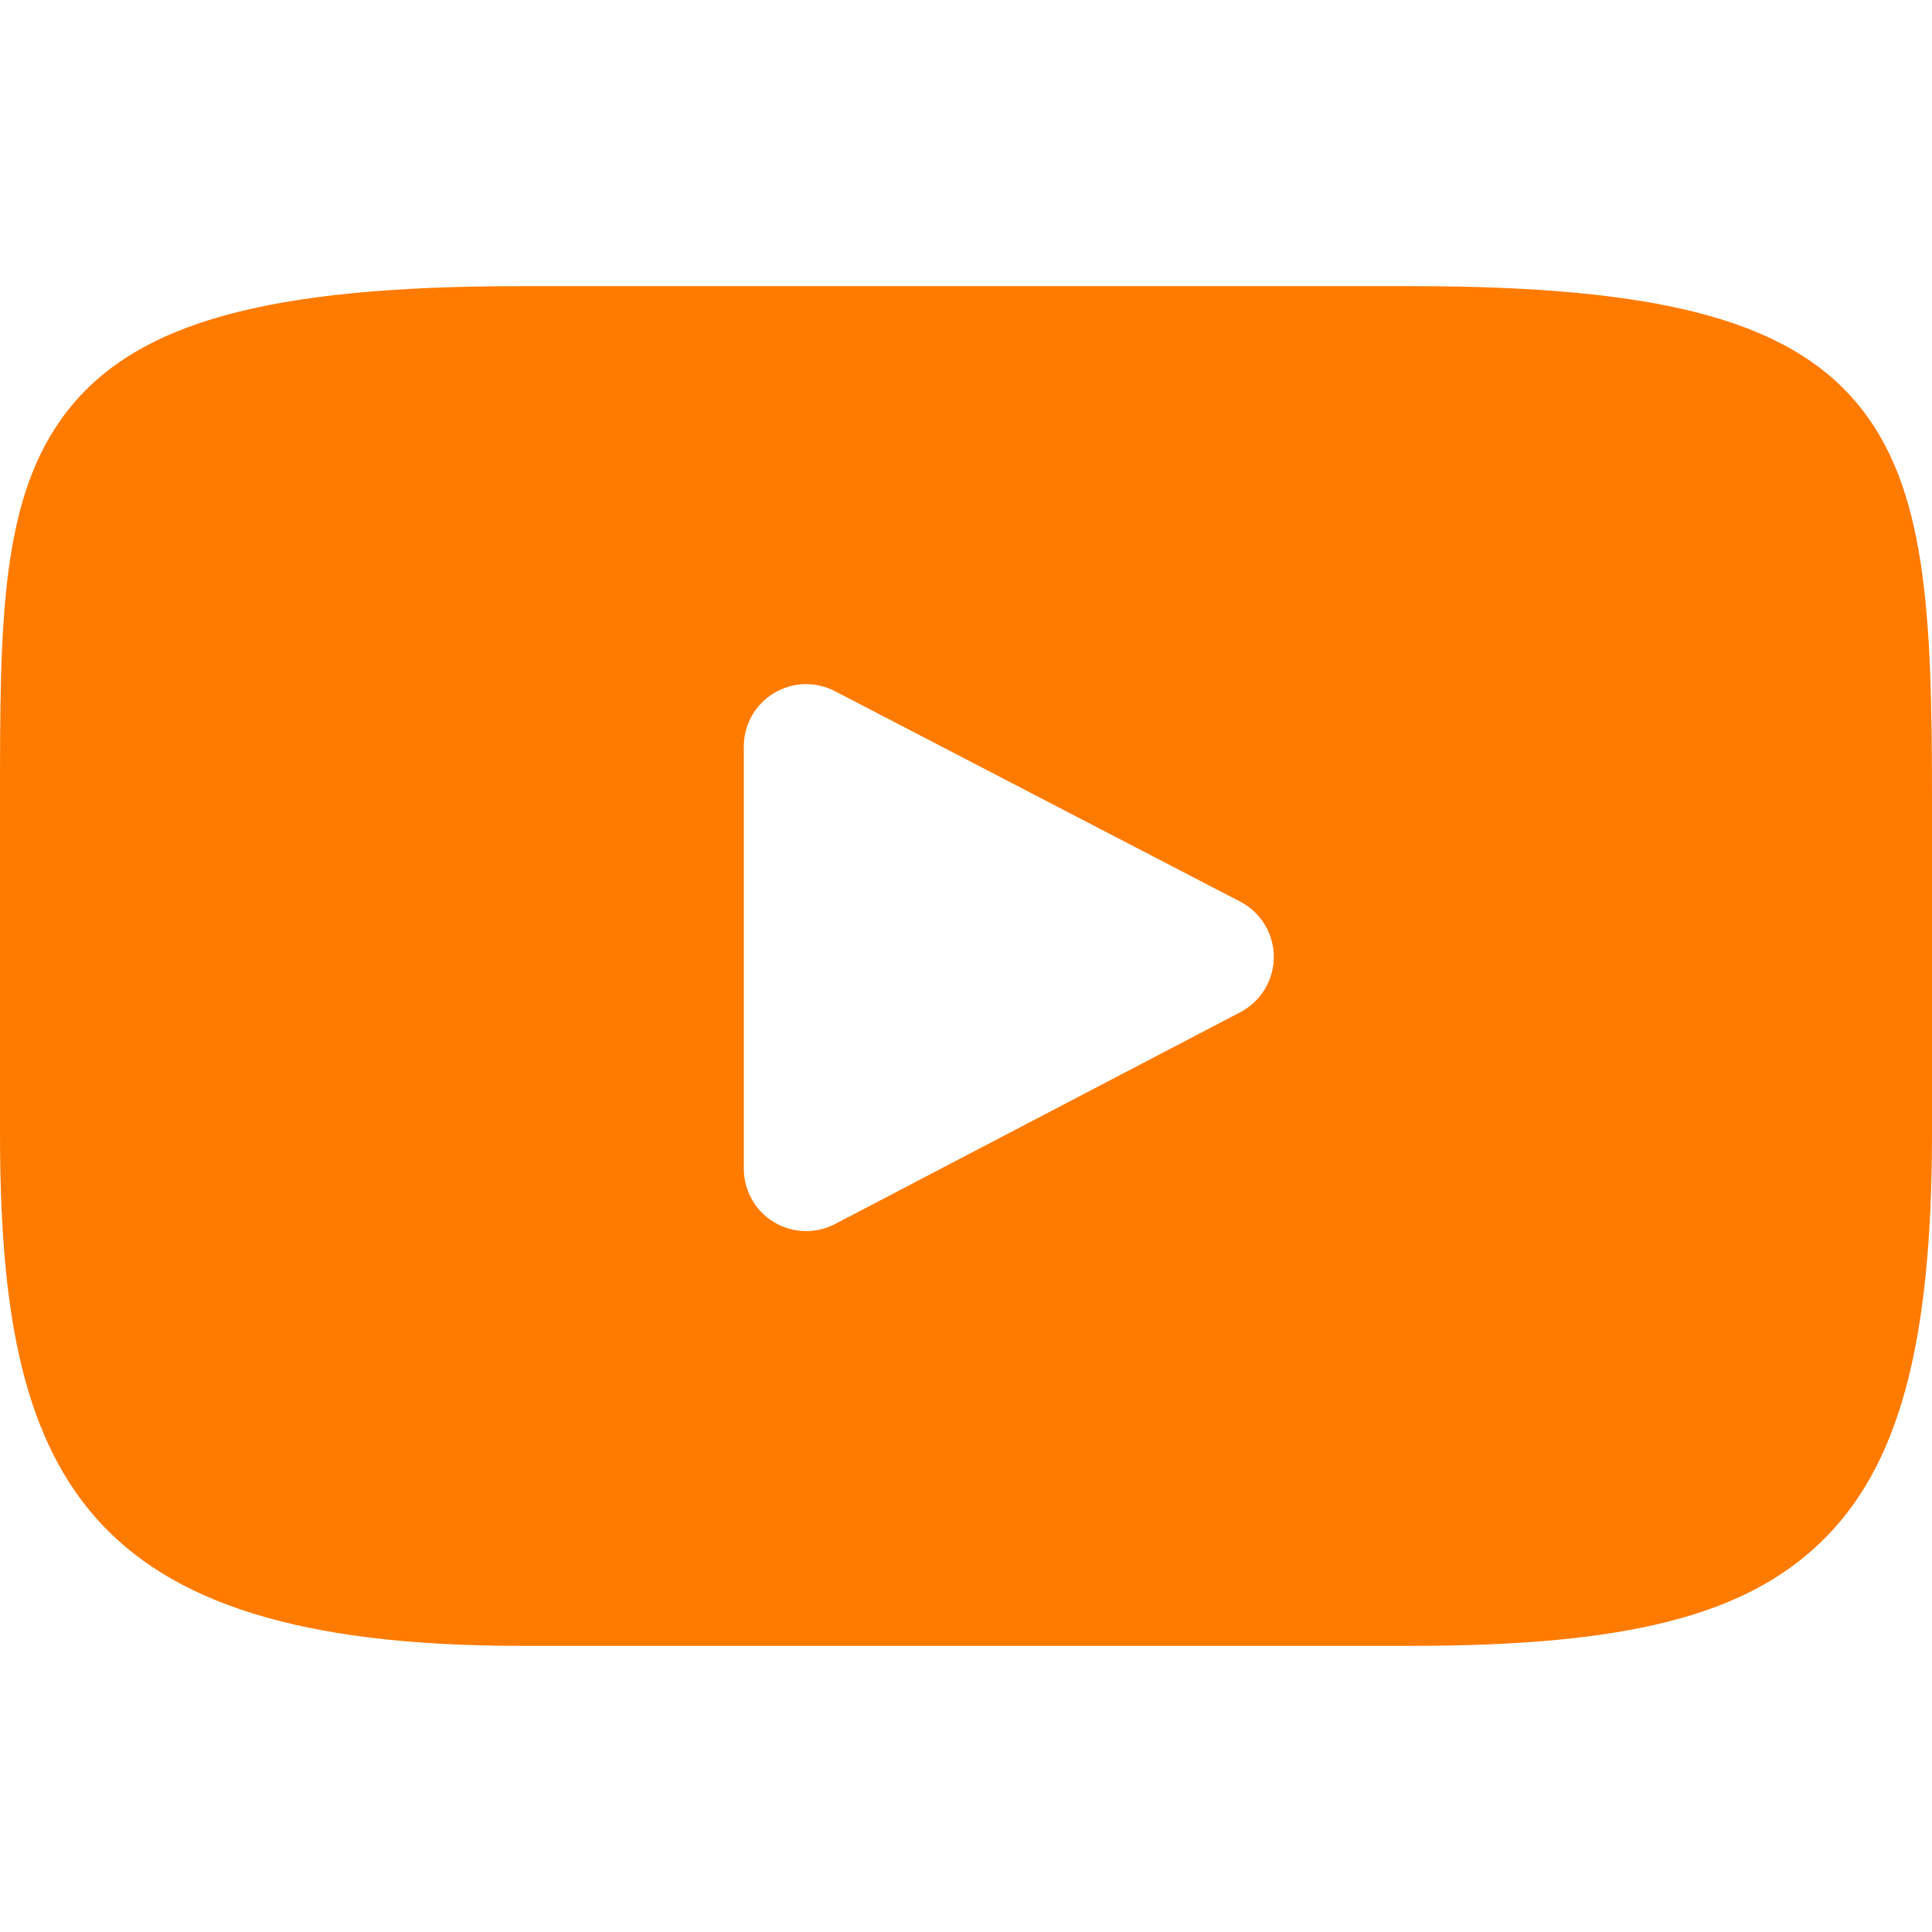
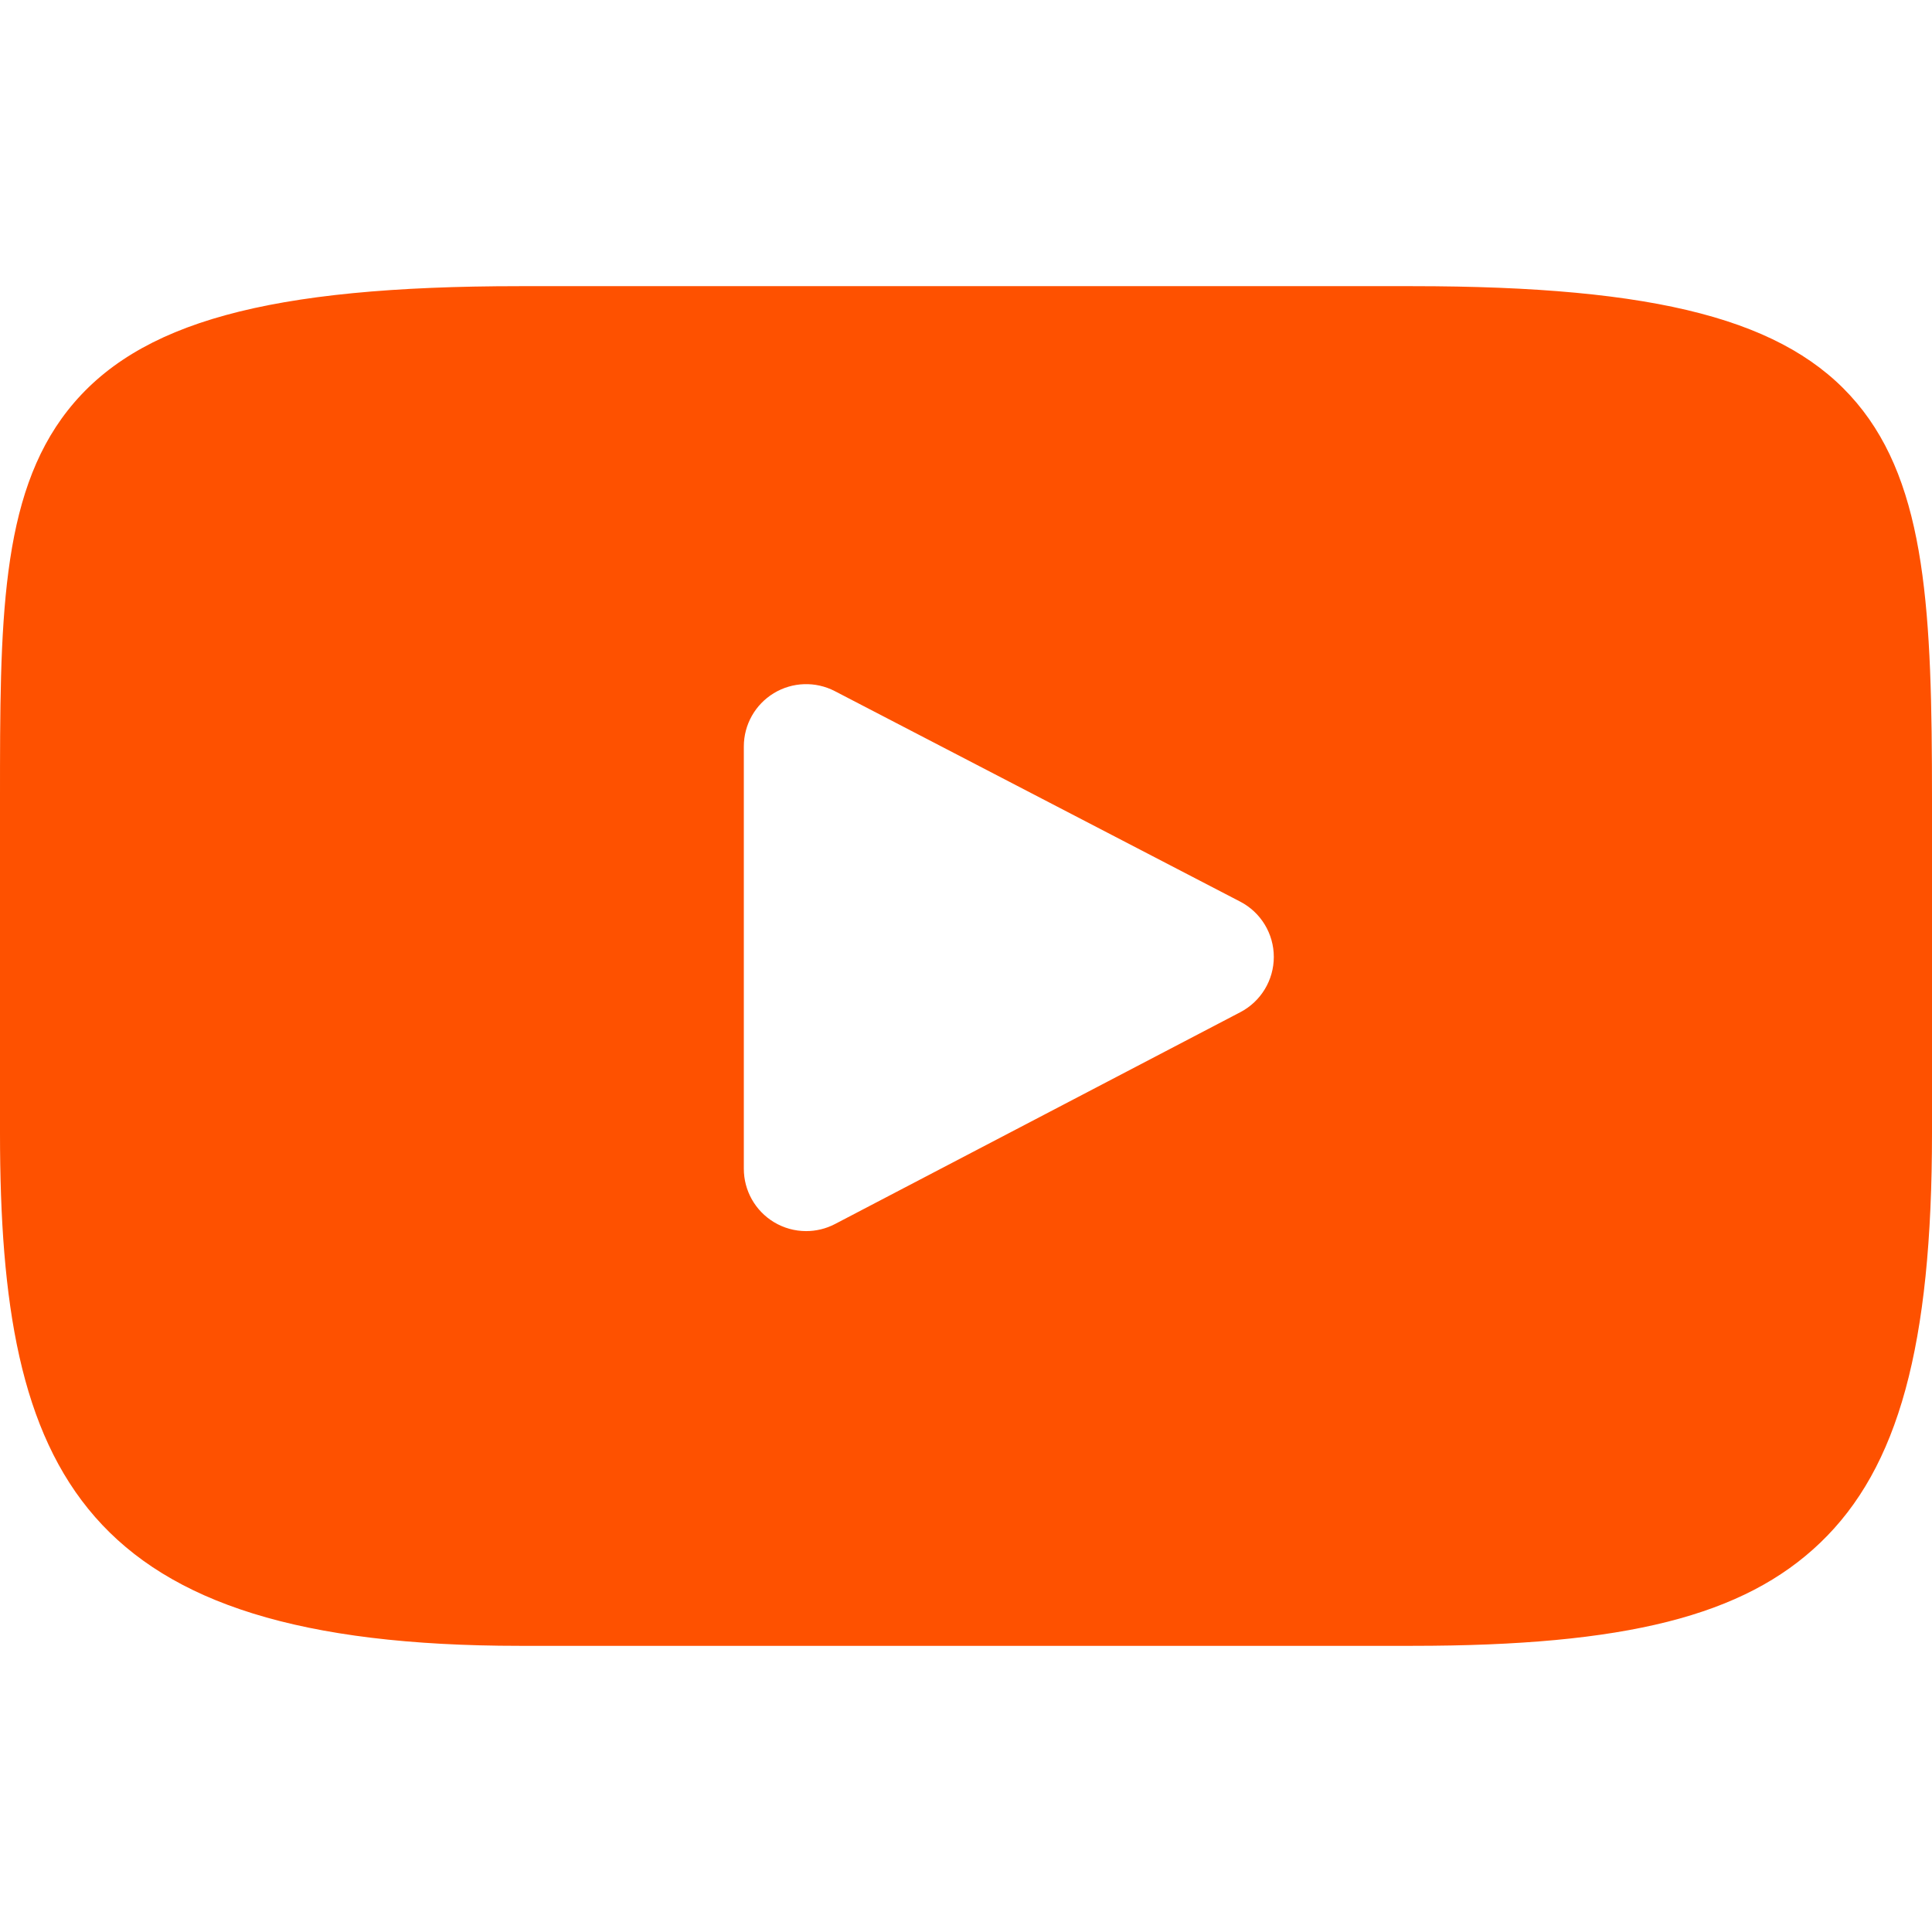
- <svg xmlns="http://www.w3.org/2000/svg" fill="#ff7b00" height="800px" width="800px" version="1.1" id="Layer_1" viewBox="0 0 310 310" xml:space="preserve">
+ <svg xmlns="http://www.w3.org/2000/svg" fill="#fe5100" height="800px" width="800px" version="1.1" id="Layer_1" viewBox="0 0 310 310" xml:space="preserve">
  <g id="XMLID_822_">
    <path id="XMLID_823_" d="M297.917,64.645c-11.19-13.302-31.85-18.728-71.306-18.728H83.386c-40.359,0-61.369,5.776-72.517,19.938   C0,79.663,0,100.008,0,128.166v53.669c0,54.551,12.896,82.248,83.386,82.248h143.226c34.216,0,53.176-4.788,65.442-16.527   C304.633,235.518,310,215.863,310,181.835v-53.669C310,98.471,309.159,78.006,297.917,64.645z M199.021,162.41l-65.038,33.991   c-1.454,0.76-3.044,1.137-4.632,1.137c-1.798,0-3.592-0.484-5.181-1.446c-2.992-1.813-4.819-5.056-4.819-8.554v-67.764   c0-3.492,1.822-6.732,4.808-8.546c2.987-1.814,6.702-1.938,9.801-0.328l65.038,33.772c3.309,1.718,5.387,5.134,5.392,8.861   C204.394,157.263,202.325,160.684,199.021,162.41z" />
  </g>
</svg>
